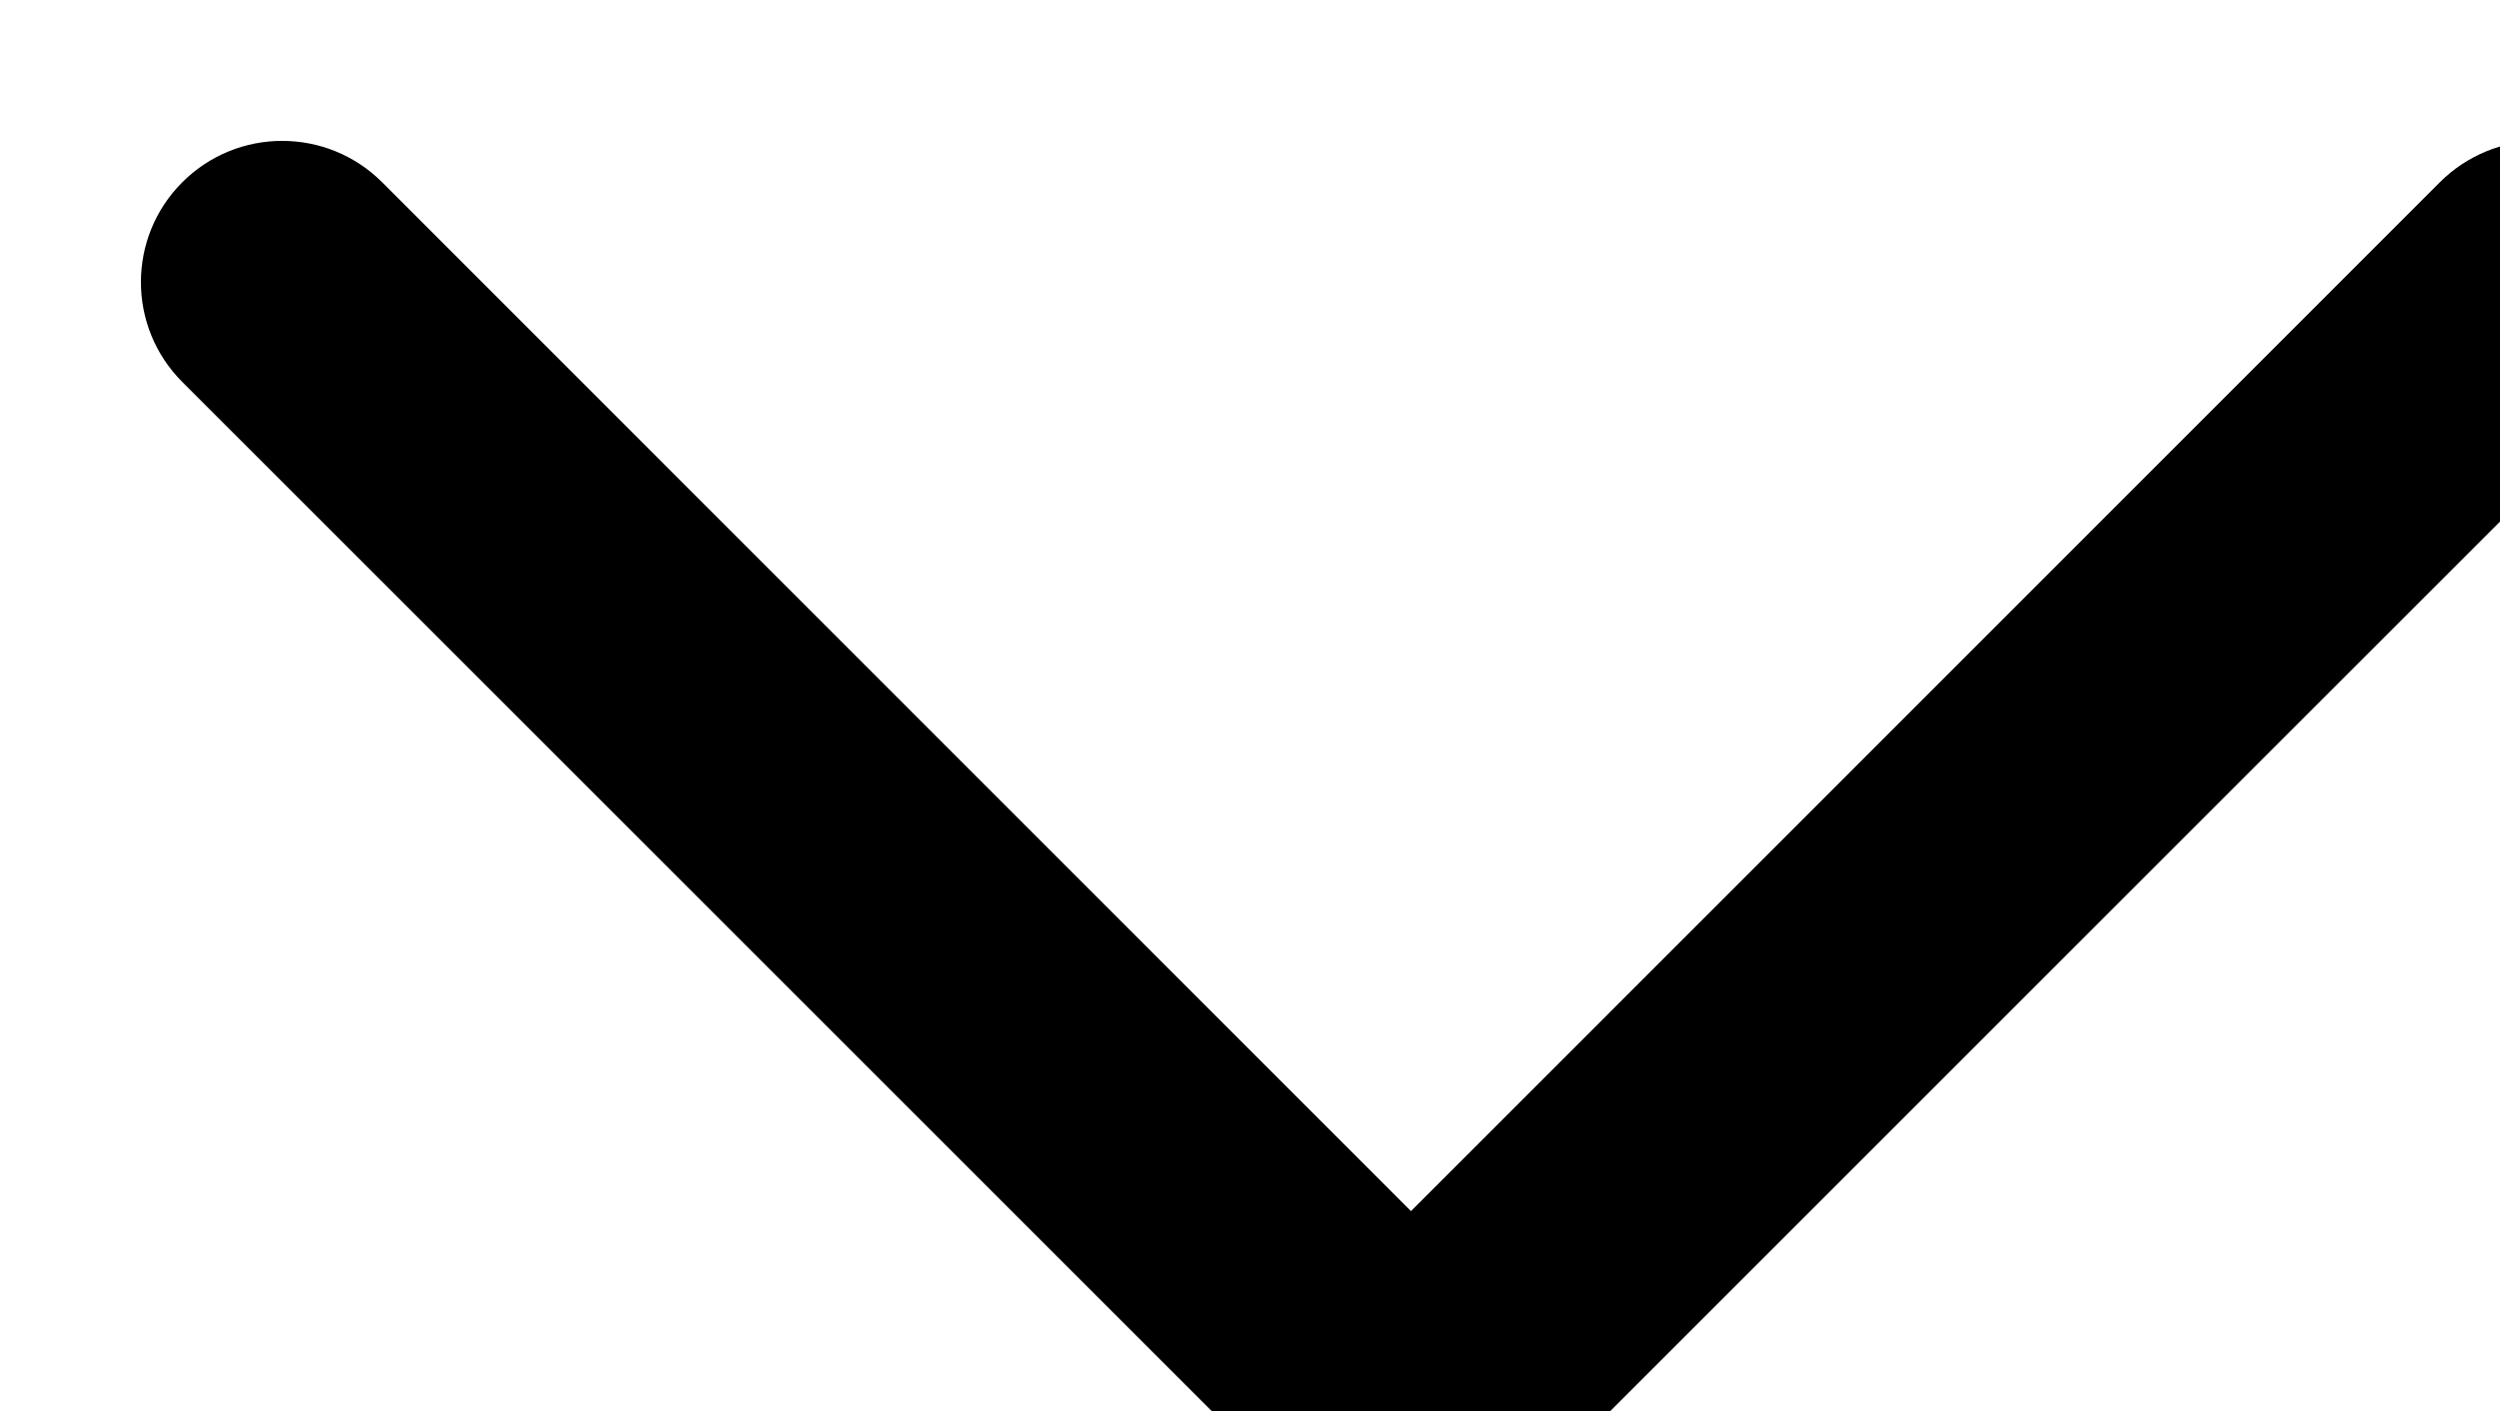
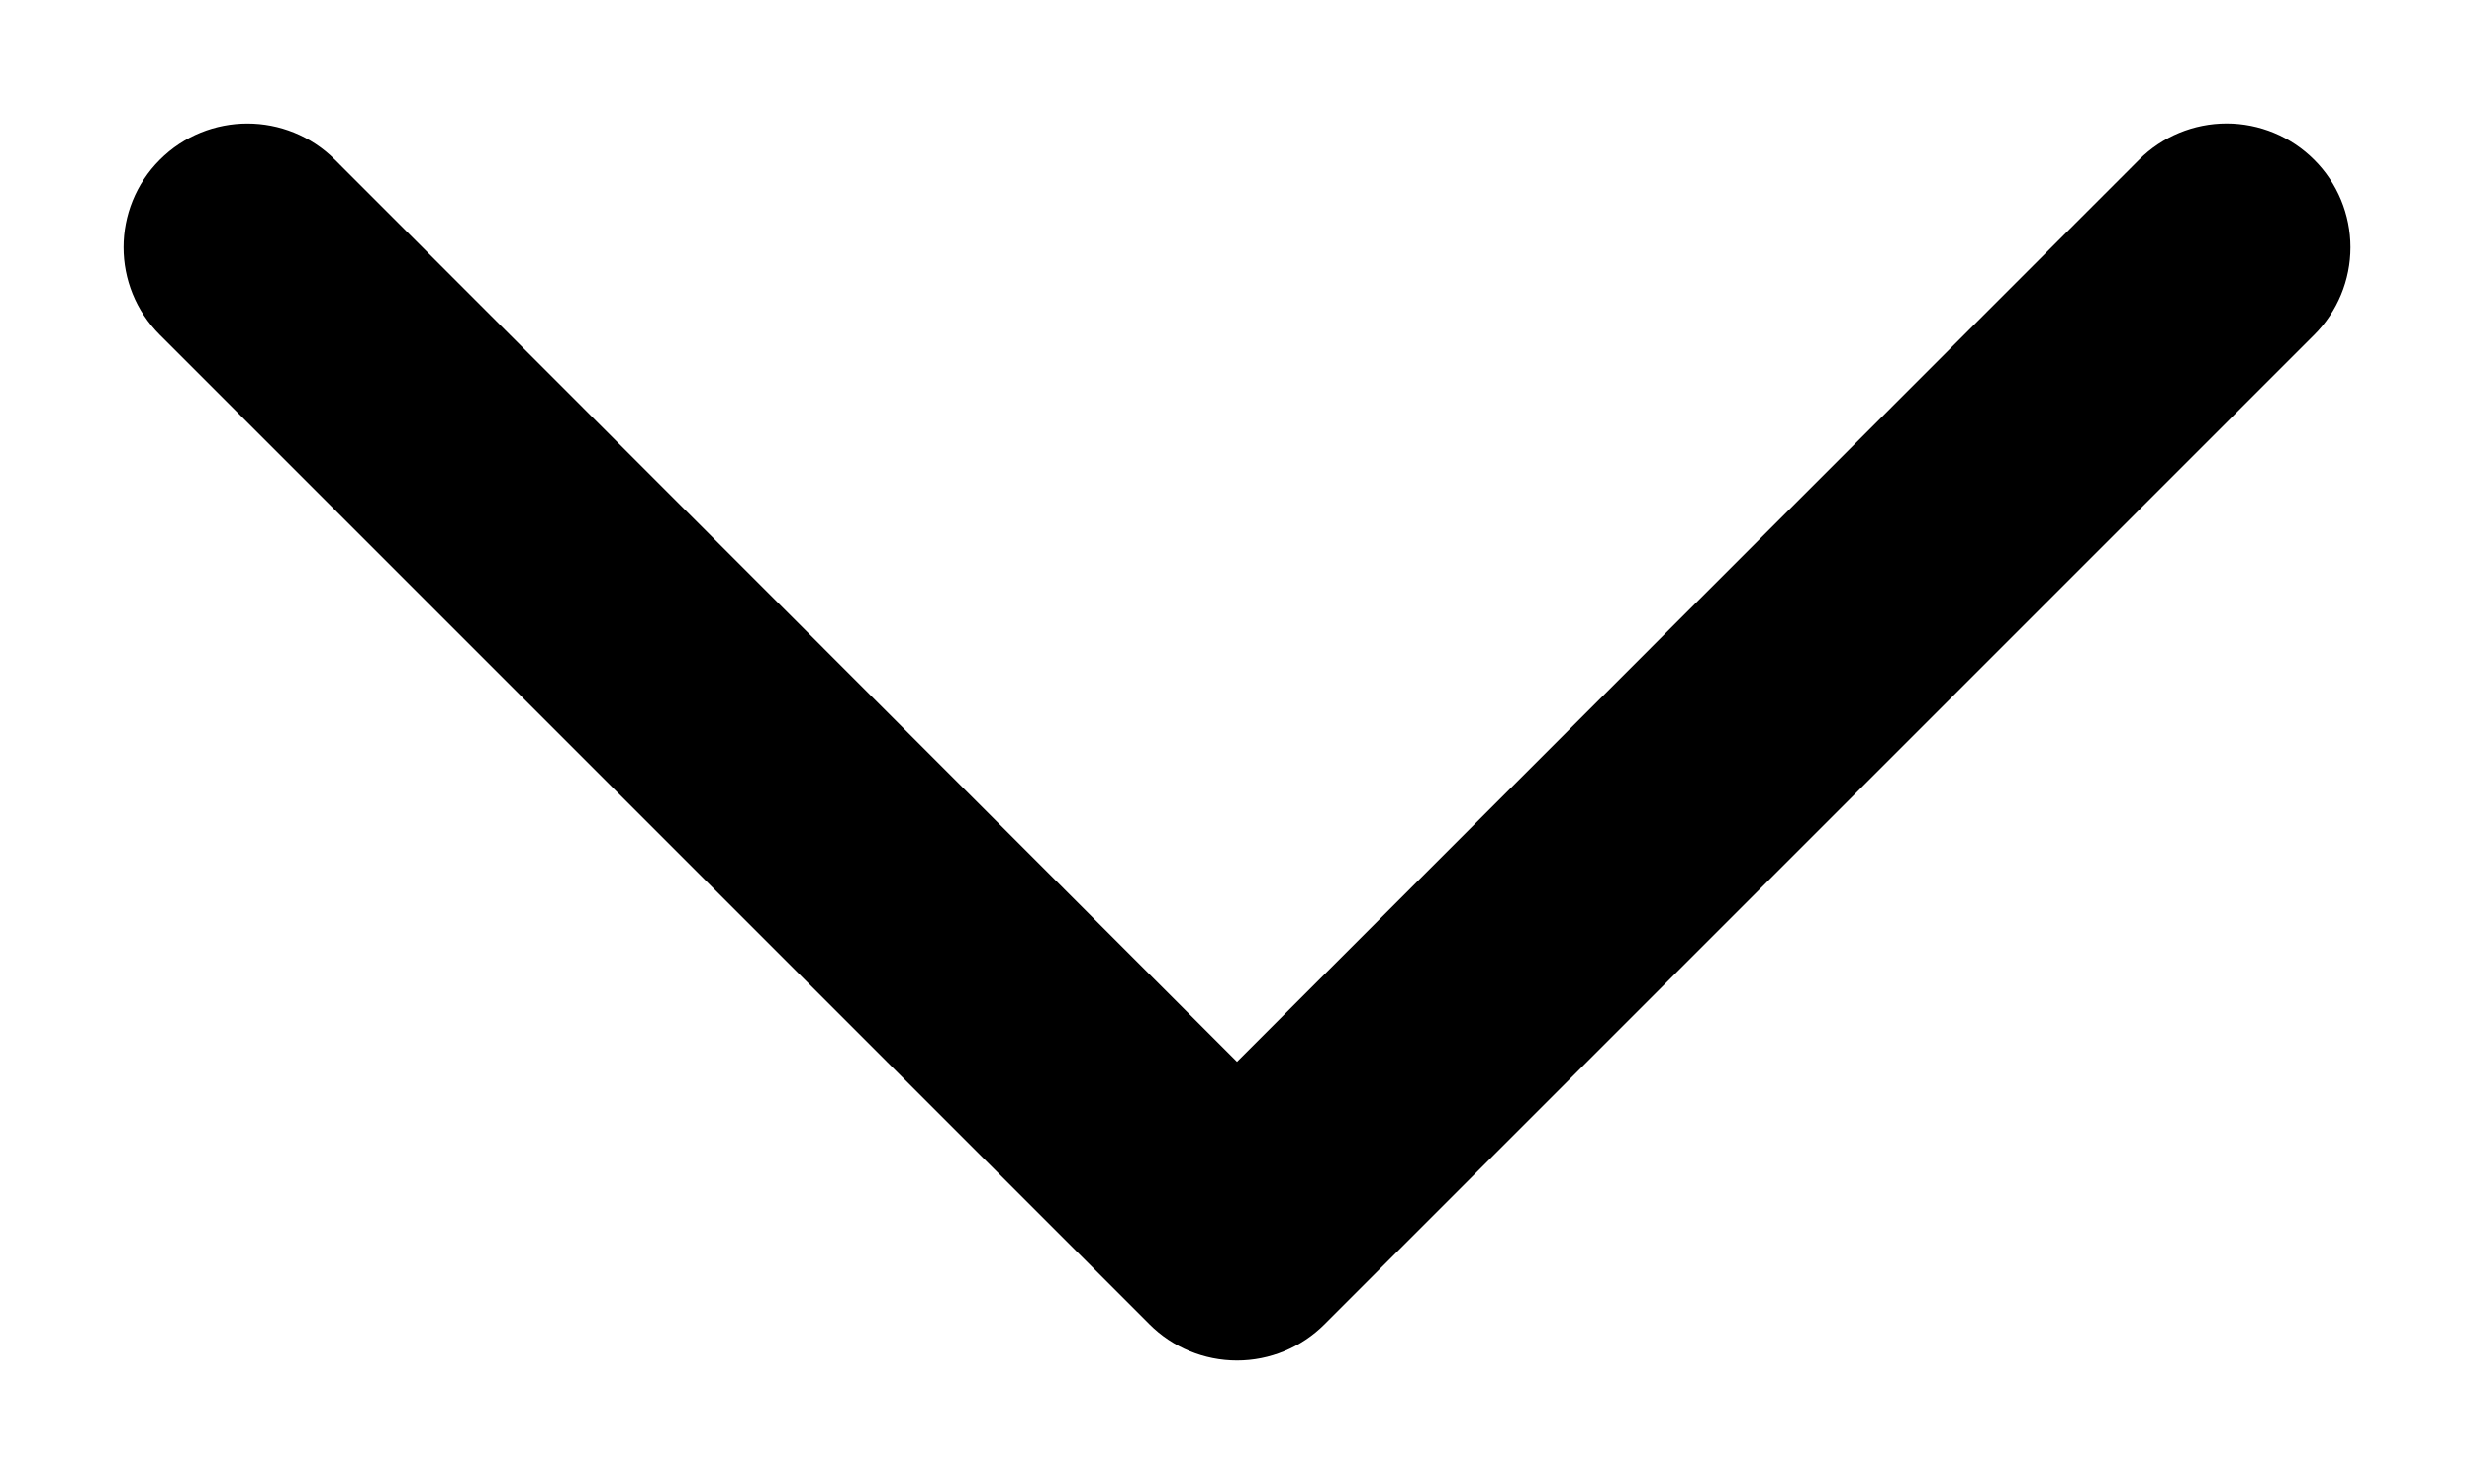
- <svg aria-hidden="true" focusable="false">
+ <svg aria-hidden="true" focusable="false" class="icon icon-caret" viewBox="0 0 10 6">
  <path fill-rule="evenodd" clip-rule="evenodd" d="M9.354.646a.5.5 0 00-.708 0L5 4.293 1.354.646a.5.5 0 00-.708.708l4 4a.5.5 0 00.708 0l4-4a.5.5 0 000-.708z" fill="currentColor" />
</svg>
